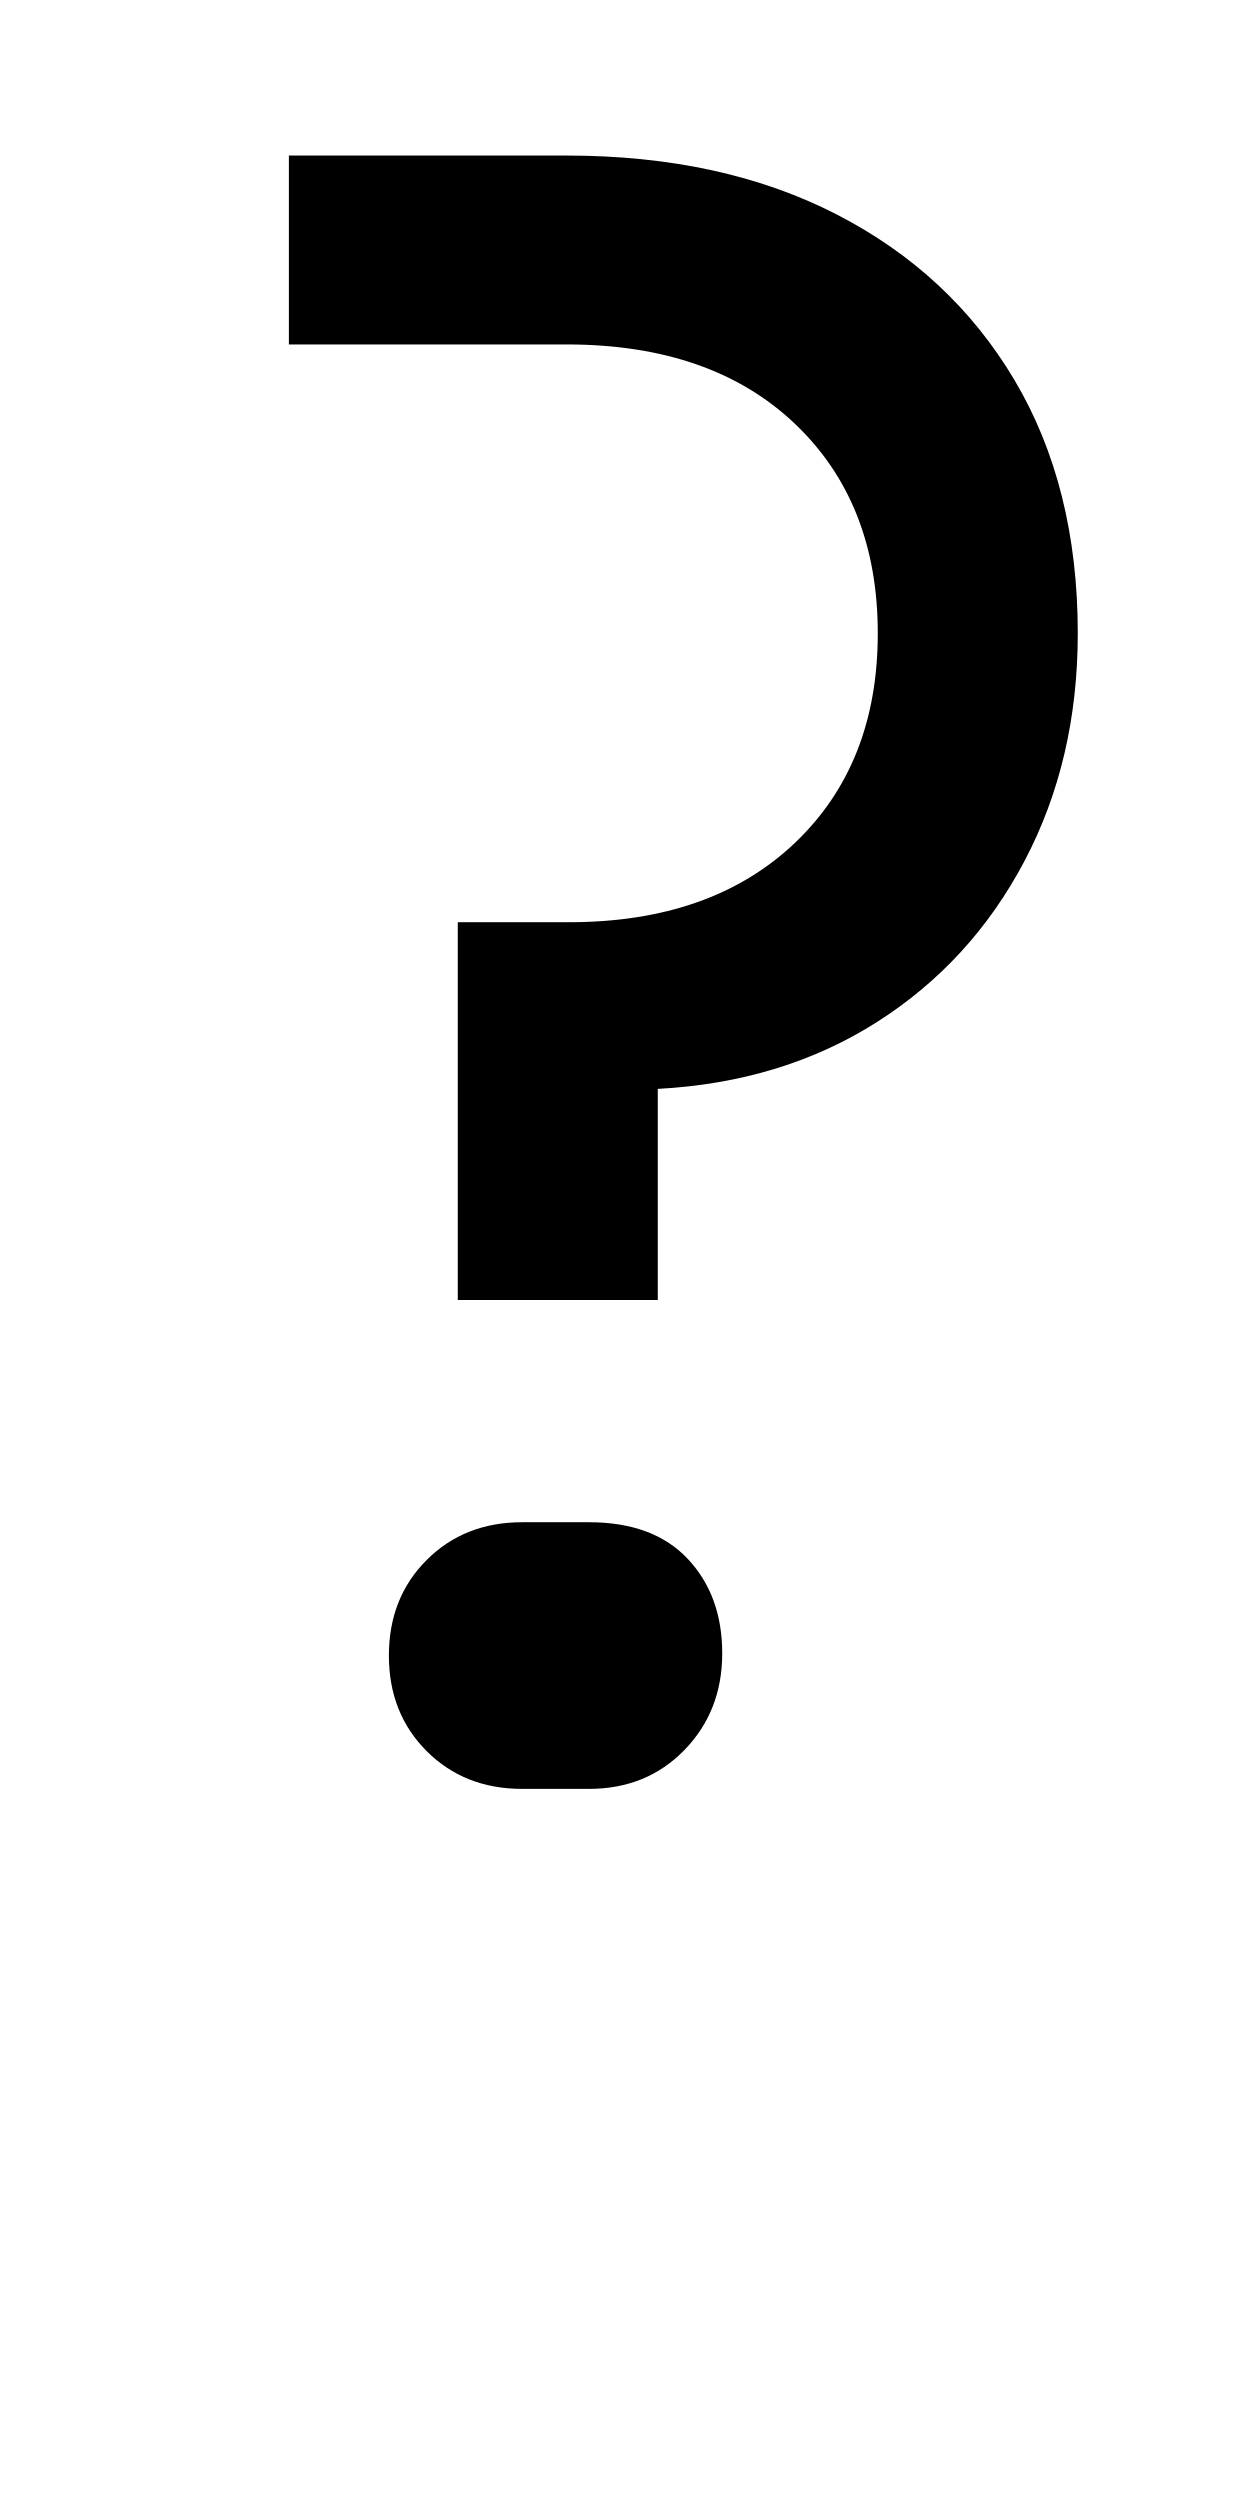
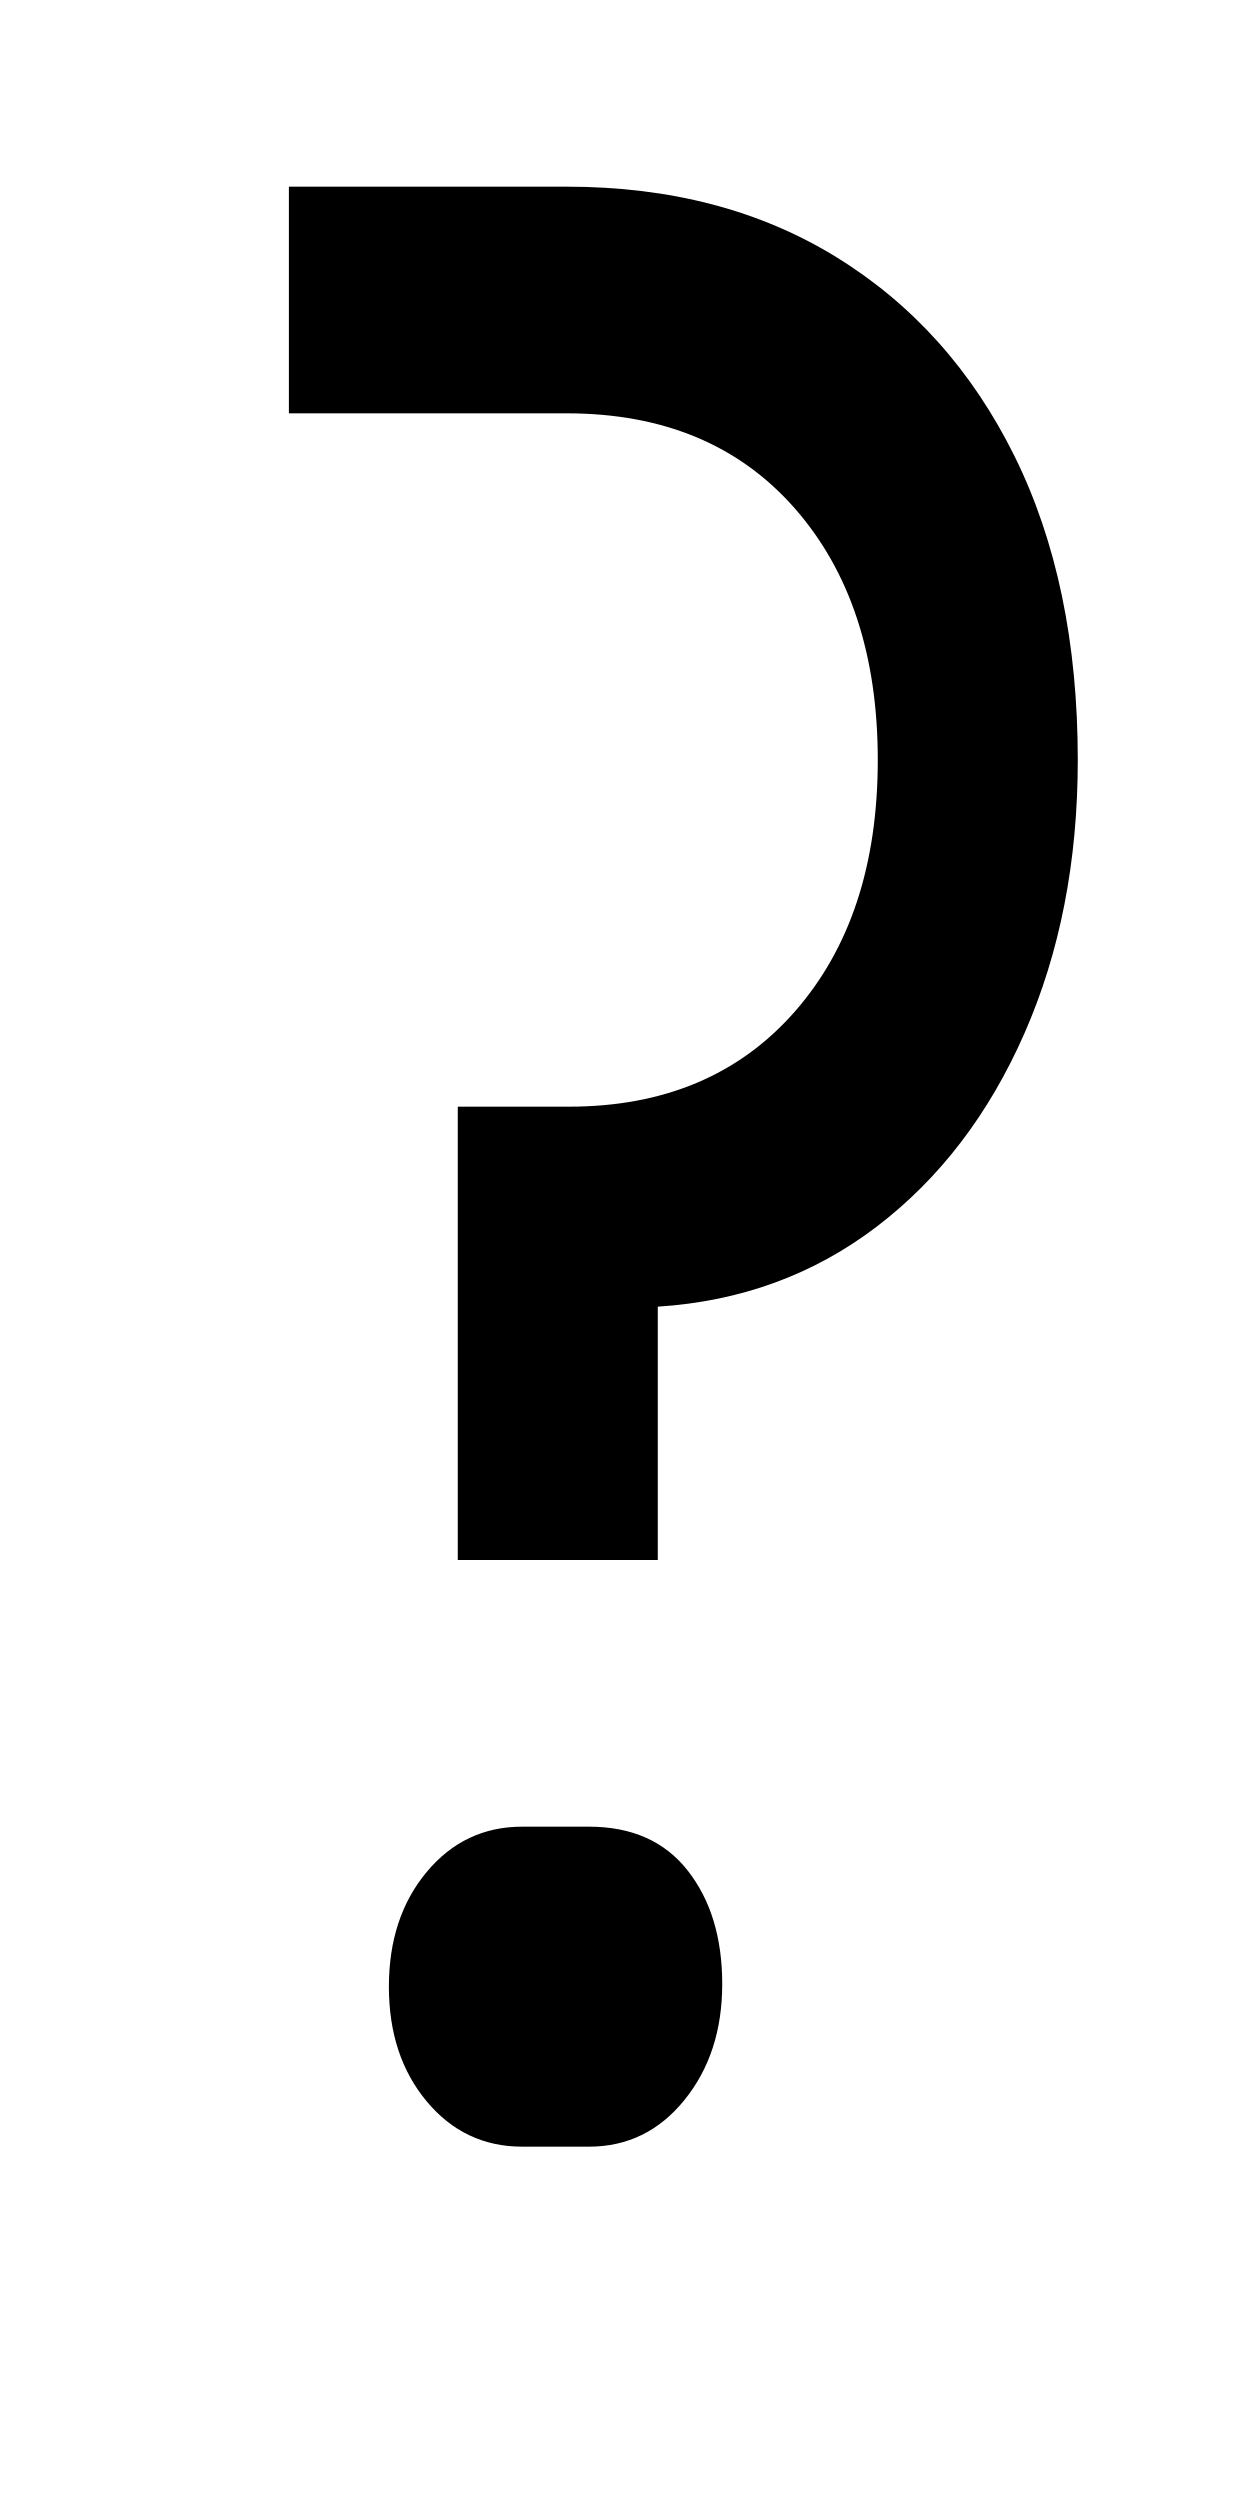
<svg xmlns="http://www.w3.org/2000/svg" version="1.1" width="18" height="36" viewBox="0 0 18 36">
-   <path d="M6.592 18.72v-5.44h1.6q2.048 0 3.248-1.136t1.2-3.024-1.2-3.024-3.28-1.136h-4v-2.72h4q2.24 0 3.888 0.848t2.56 2.384 0.912 3.648q0 1.824-0.768 3.28t-2.128 2.32-3.152 0.96v3.040h-2.88zM7.52 25.76q-0.832 0-1.376-0.544t-0.544-1.376 0.544-1.376 1.376-0.544h0.96q0.928 0 1.424 0.528t0.496 1.36-0.544 1.392-1.376 0.56h-0.96z" />
+   <g transform="translate(0,0), scale(1,1.2)">
+     <path d="M6.592 18.72v-5.44h1.6q2.048 0 3.248-1.136t1.2-3.024-1.2-3.024-3.28-1.136h-4v-2.72h4q2.24 0 3.888 0.848t2.56 2.384 0.912 3.648q0 1.824-0.768 3.28t-2.128 2.32-3.152 0.96v3.040h-2.88zM7.52 25.76q-0.832 0-1.376-0.544t-0.544-1.376 0.544-1.376 1.376-0.544h0.96q0.928 0 1.424 0.528t0.496 1.36-0.544 1.392-1.376 0.56h-0.96z" />
+   </g>
</svg>
